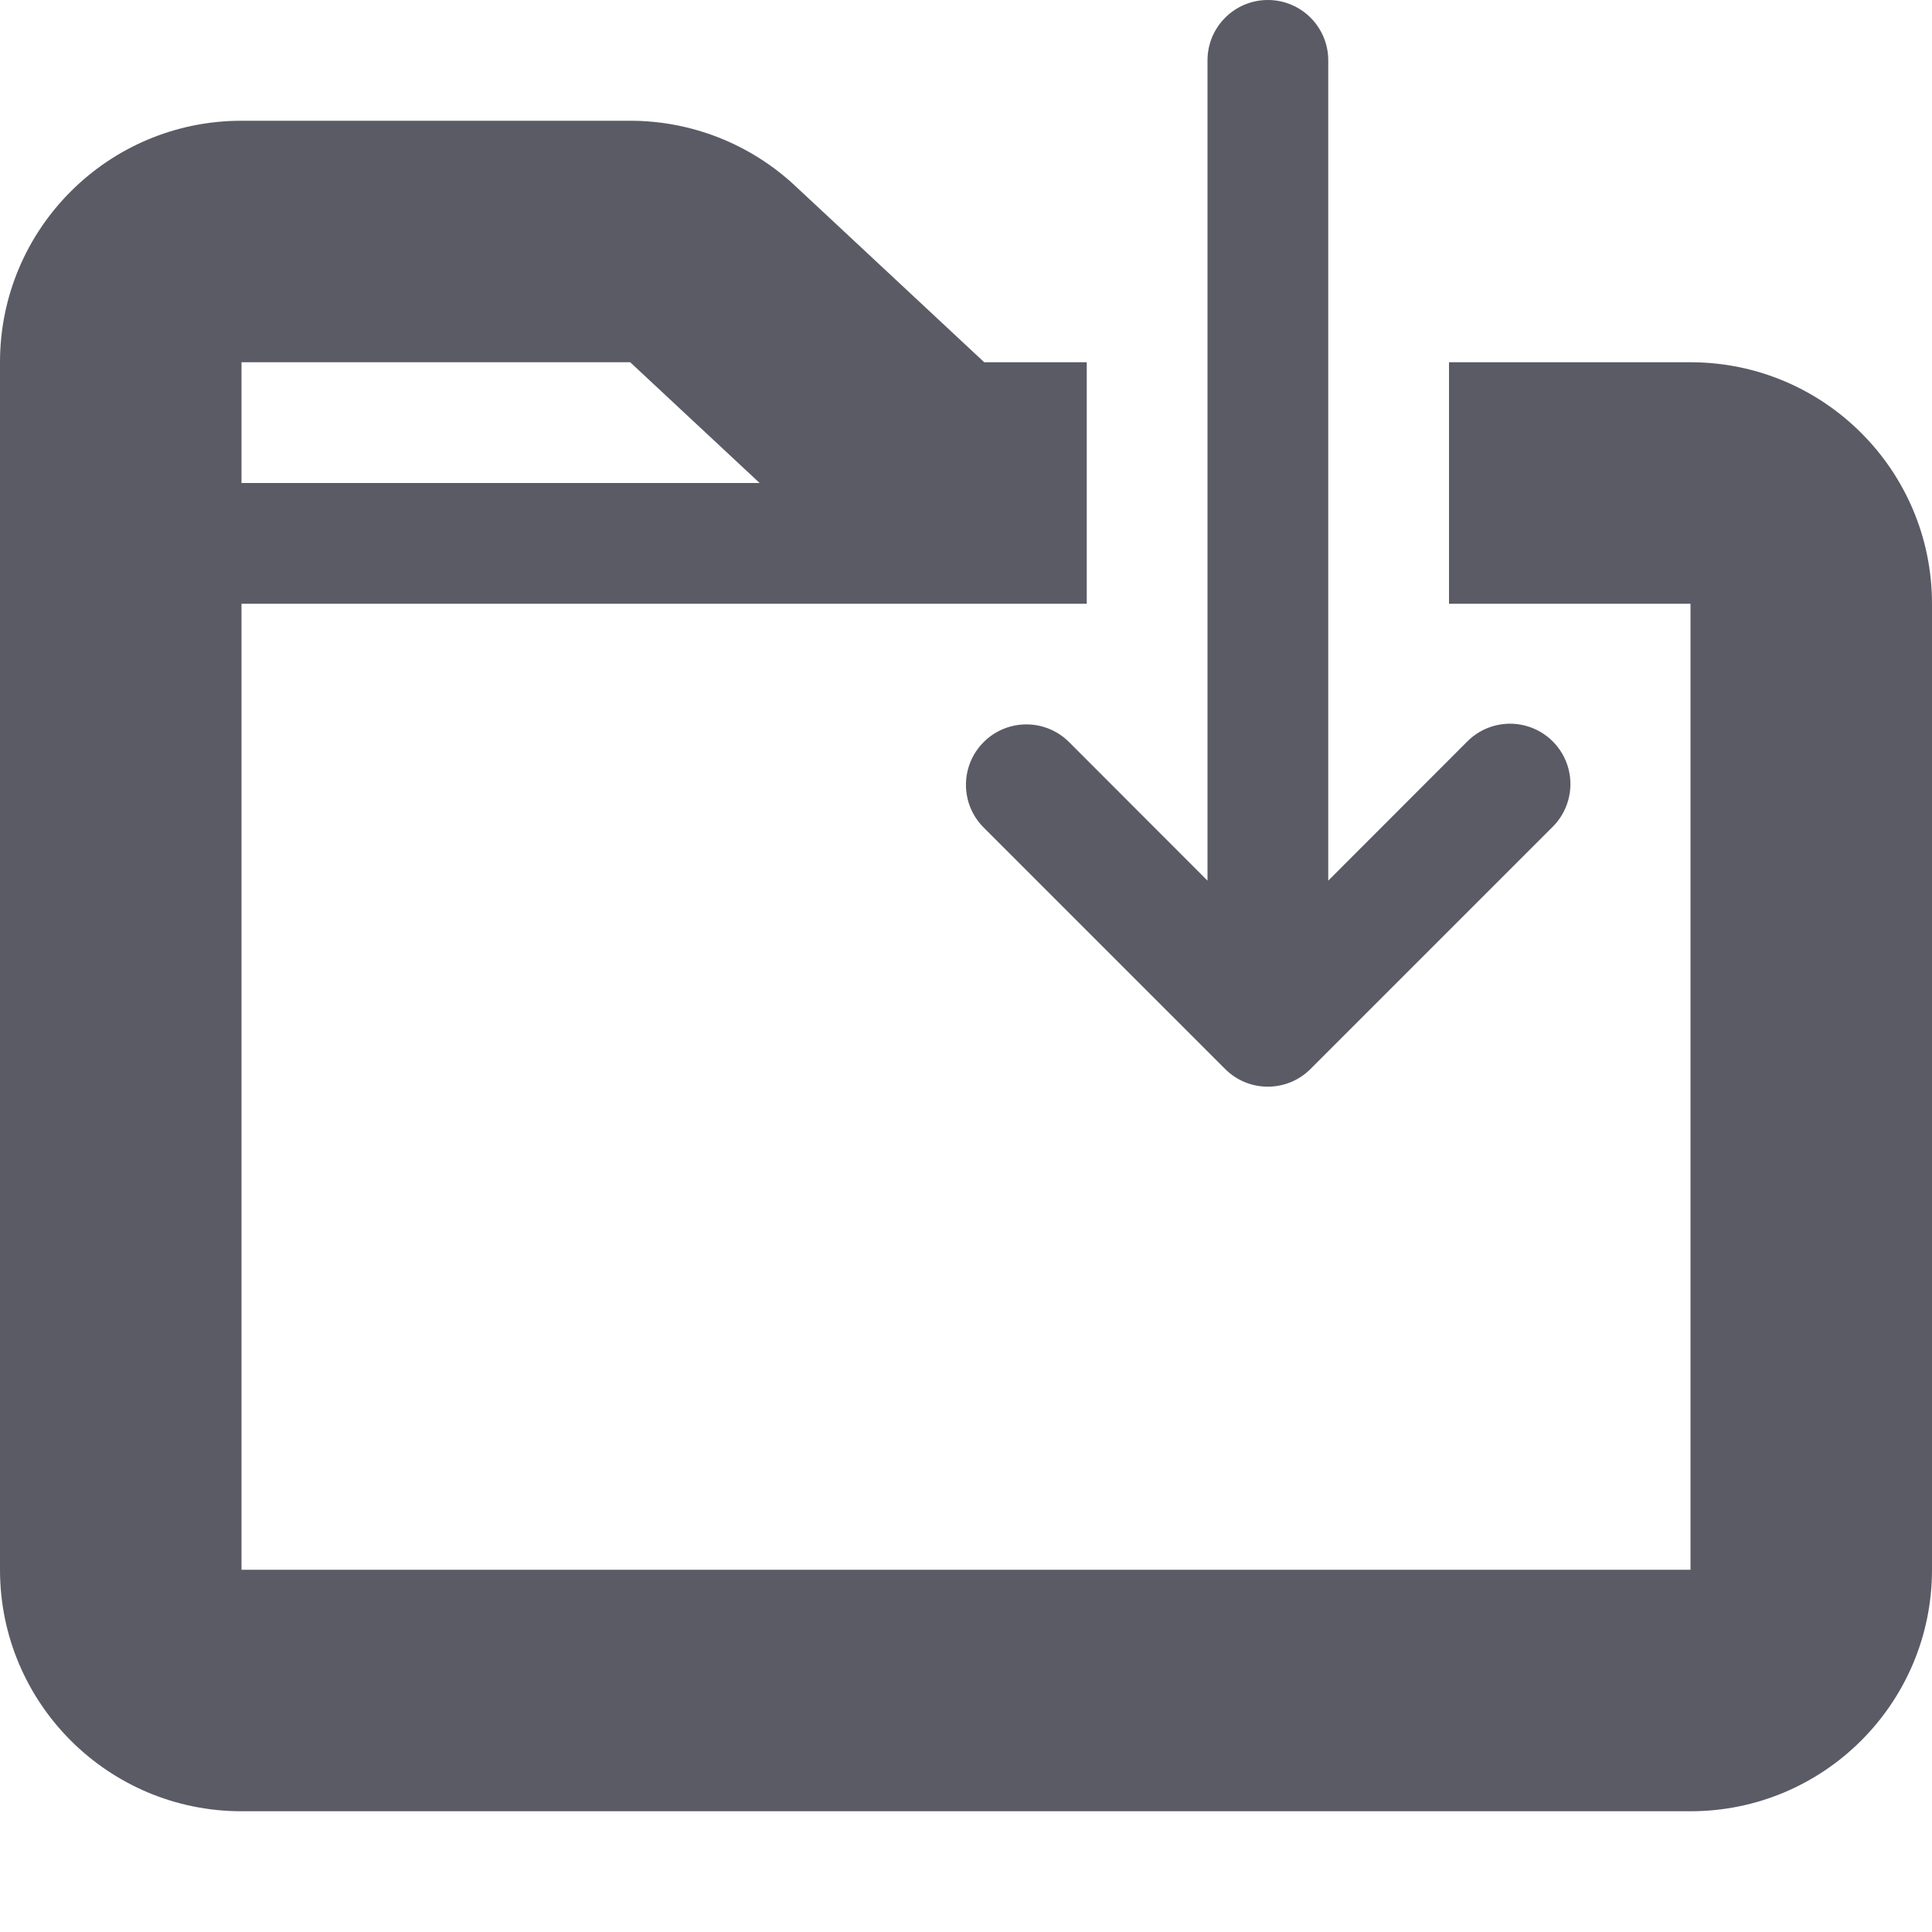
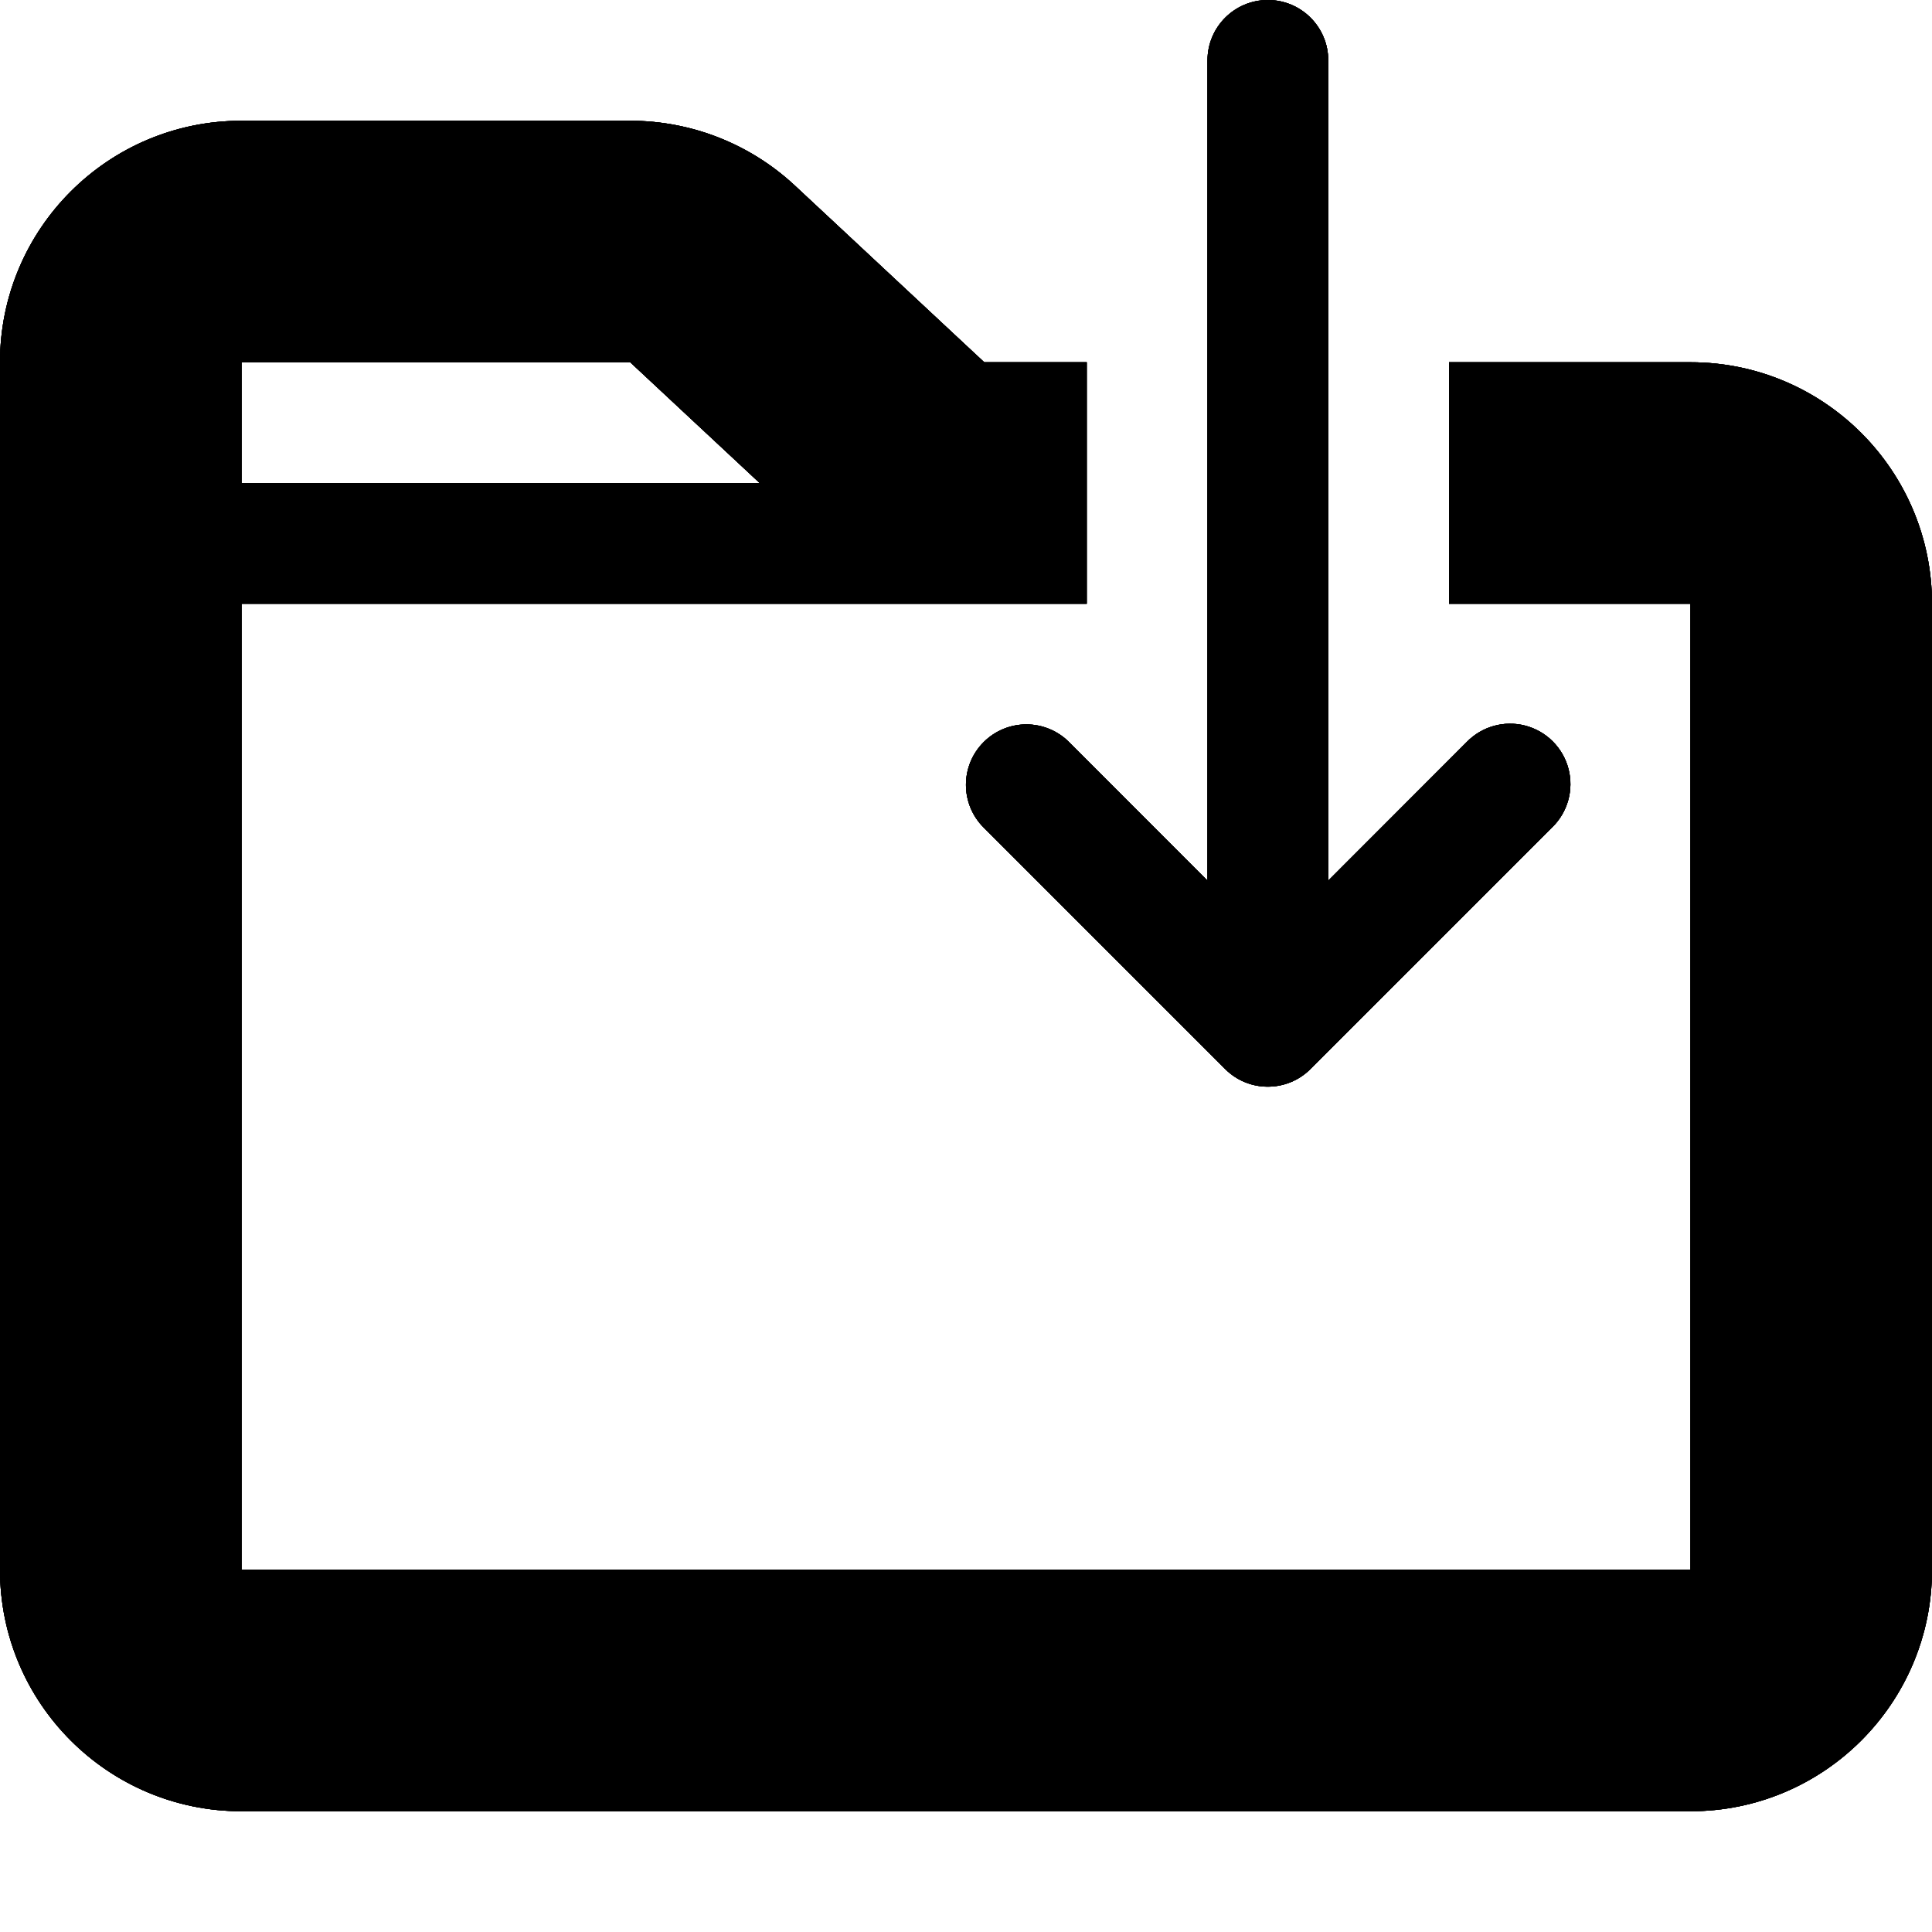
<svg xmlns="http://www.w3.org/2000/svg" width="16" height="16" viewBox="0 0 16 16">
  <style>
    :root {
      color-scheme: light dark;
    }
-     path {
+     g.prefer-color-scheme.default:target {
+       fill: rgb(21, 20, 26); /* https://searchfox.org/mozilla-central/rev/d6576544301cacc0e393fbc919c53e4e6b0d46ec/toolkit/themes/shared/in-content/common-shared.css#16 */
+     }
+     g.prefer-color-scheme.toolbar:target {
      fill: rgb(91, 91, 102); /* https://searchfox.org/mozilla-central/rev/d6576544301cacc0e393fbc919c53e4e6b0d46ec/browser/themes/shared/browser-custom-colors.css#74 */
    }
    @media (prefers-color-scheme: dark) {
-       path {
+       g.prefer-color-scheme.default:target,
+       g.prefer-color-scheme.toolbar:target {
        fill: rgb(251, 251, 254); /* https://searchfox.org/mozilla-central/rev/d6576544301cacc0e393fbc919c53e4e6b0d46ec/browser/themes/shared/browser-custom-colors.css#74 */
      }
    }
  </style>
-   <path d="M14 3h-2v2h2v8H2V5h7V3h-.849L6.584 1.538A2 2 0 0 0 5.219 1H2a2 2 0 0 0-2 2v10a2 2 0 0 0 2 2h12a2 2 0 0 0 2-2V5a2 2 0 0 0-2-2zM2 3h3.219l1.072 1H2z" />
-   <path fill="context-fill" d="M8.146 6.146a.5.5 0 0 0 0 .707l2 2a.5.5 0 0 0 .707 0l2-2a.5.5 0 1 0-.707-.707L11 7.293V.5a.5.5 0 0 0-1 0v6.793L8.854 6.146a.5.5 0 0 0-.708 0z" />
+   <symbol id="icon">
+     <path d="M14 3h-2v2h2v8H2V5h7V3h-.849L6.584 1.538A2 2 0 0 0 5.219 1H2a2 2 0 0 0-2 2v10a2 2 0 0 0 2 2h12a2 2 0 0 0 2-2V5a2 2 0 0 0-2-2zM2 3h3.219l1.072 1H2z" />
+     <path fill="context-fill" d="M8.146 6.146a.5.5 0 0 0 0 .707l2 2a.5.5 0 0 0 .707 0l2-2a.5.5 0 1 0-.707-.707L11 7.293V.5a.5.5 0 0 0-1 0v6.793L8.854 6.146a.5.5 0 0 0-.708 0z" />
+   </symbol>
+   <g id="toolbar-theme" class="theme toolbar">
+     <use href="#icon" />
+   </g>
+   <g id="default-theme" class="theme default">
+     <use href="#icon" />
+   </g>
+   <g id="toolbar" class="prefer-color-scheme toolbar">
+     <use href="#icon" />
+   </g>
+   <g id="default" class="prefer-color-scheme default">
+     <use href="#icon" />
+   </g>
</svg>
